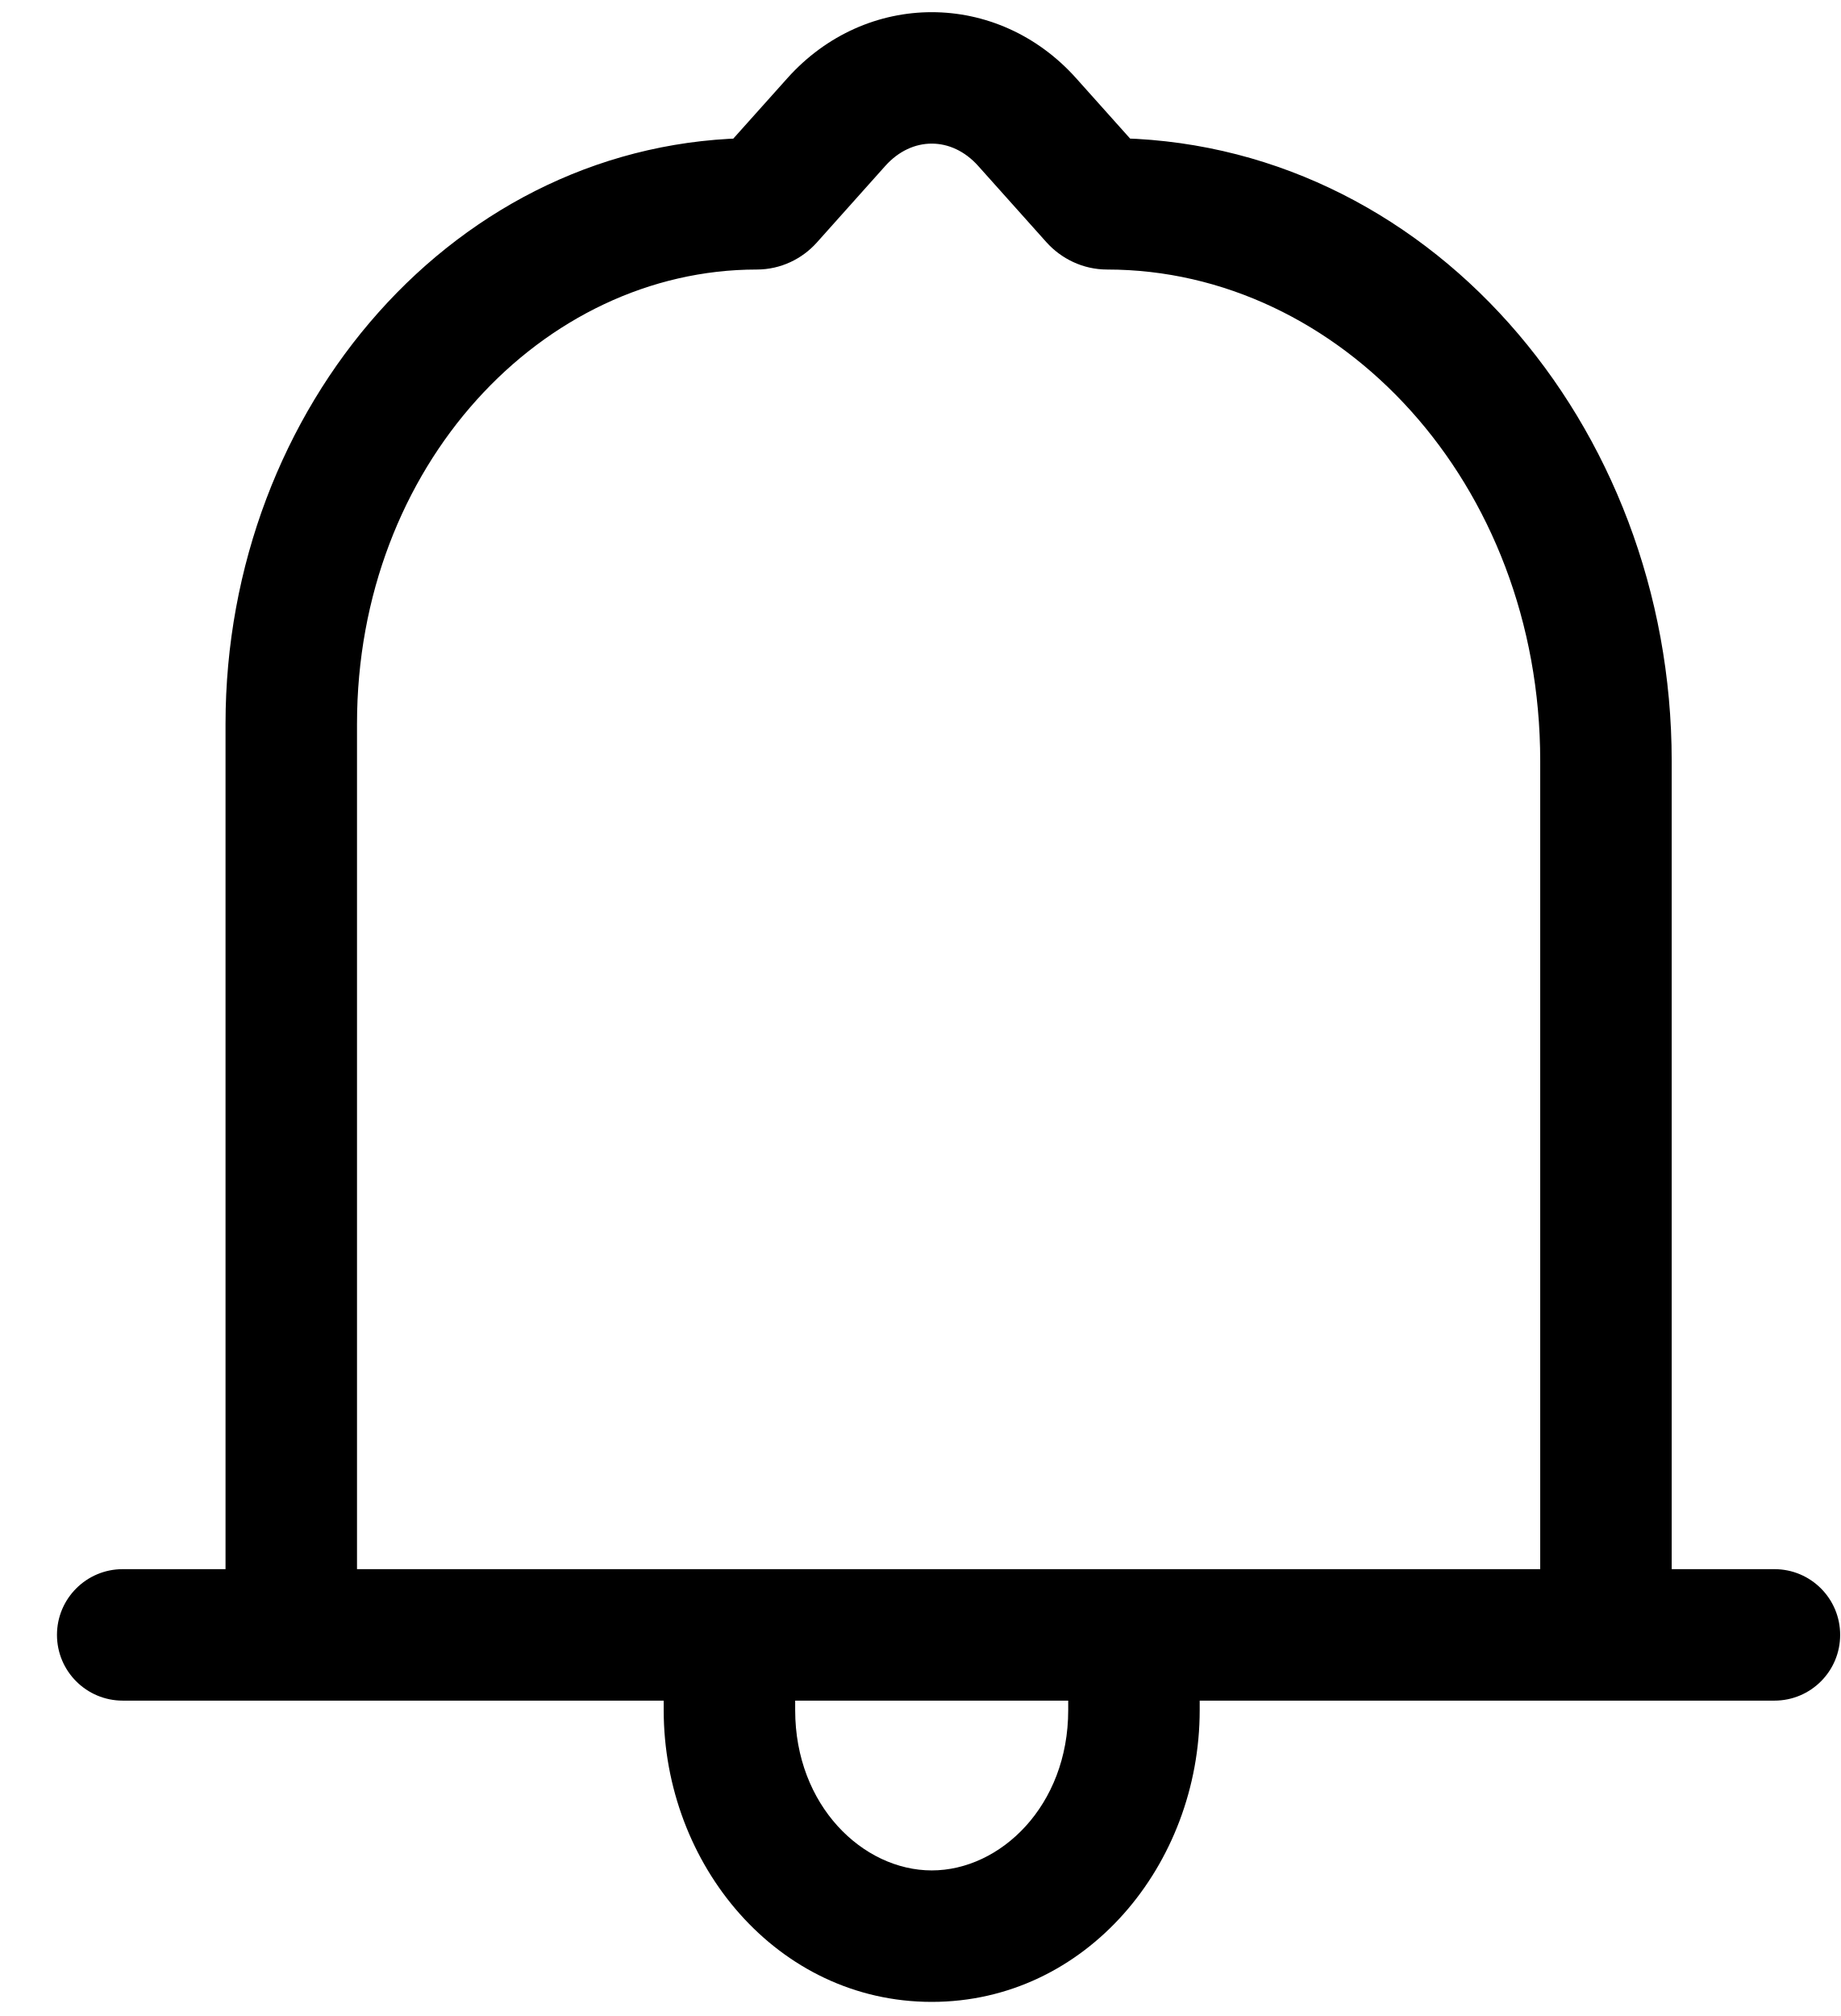
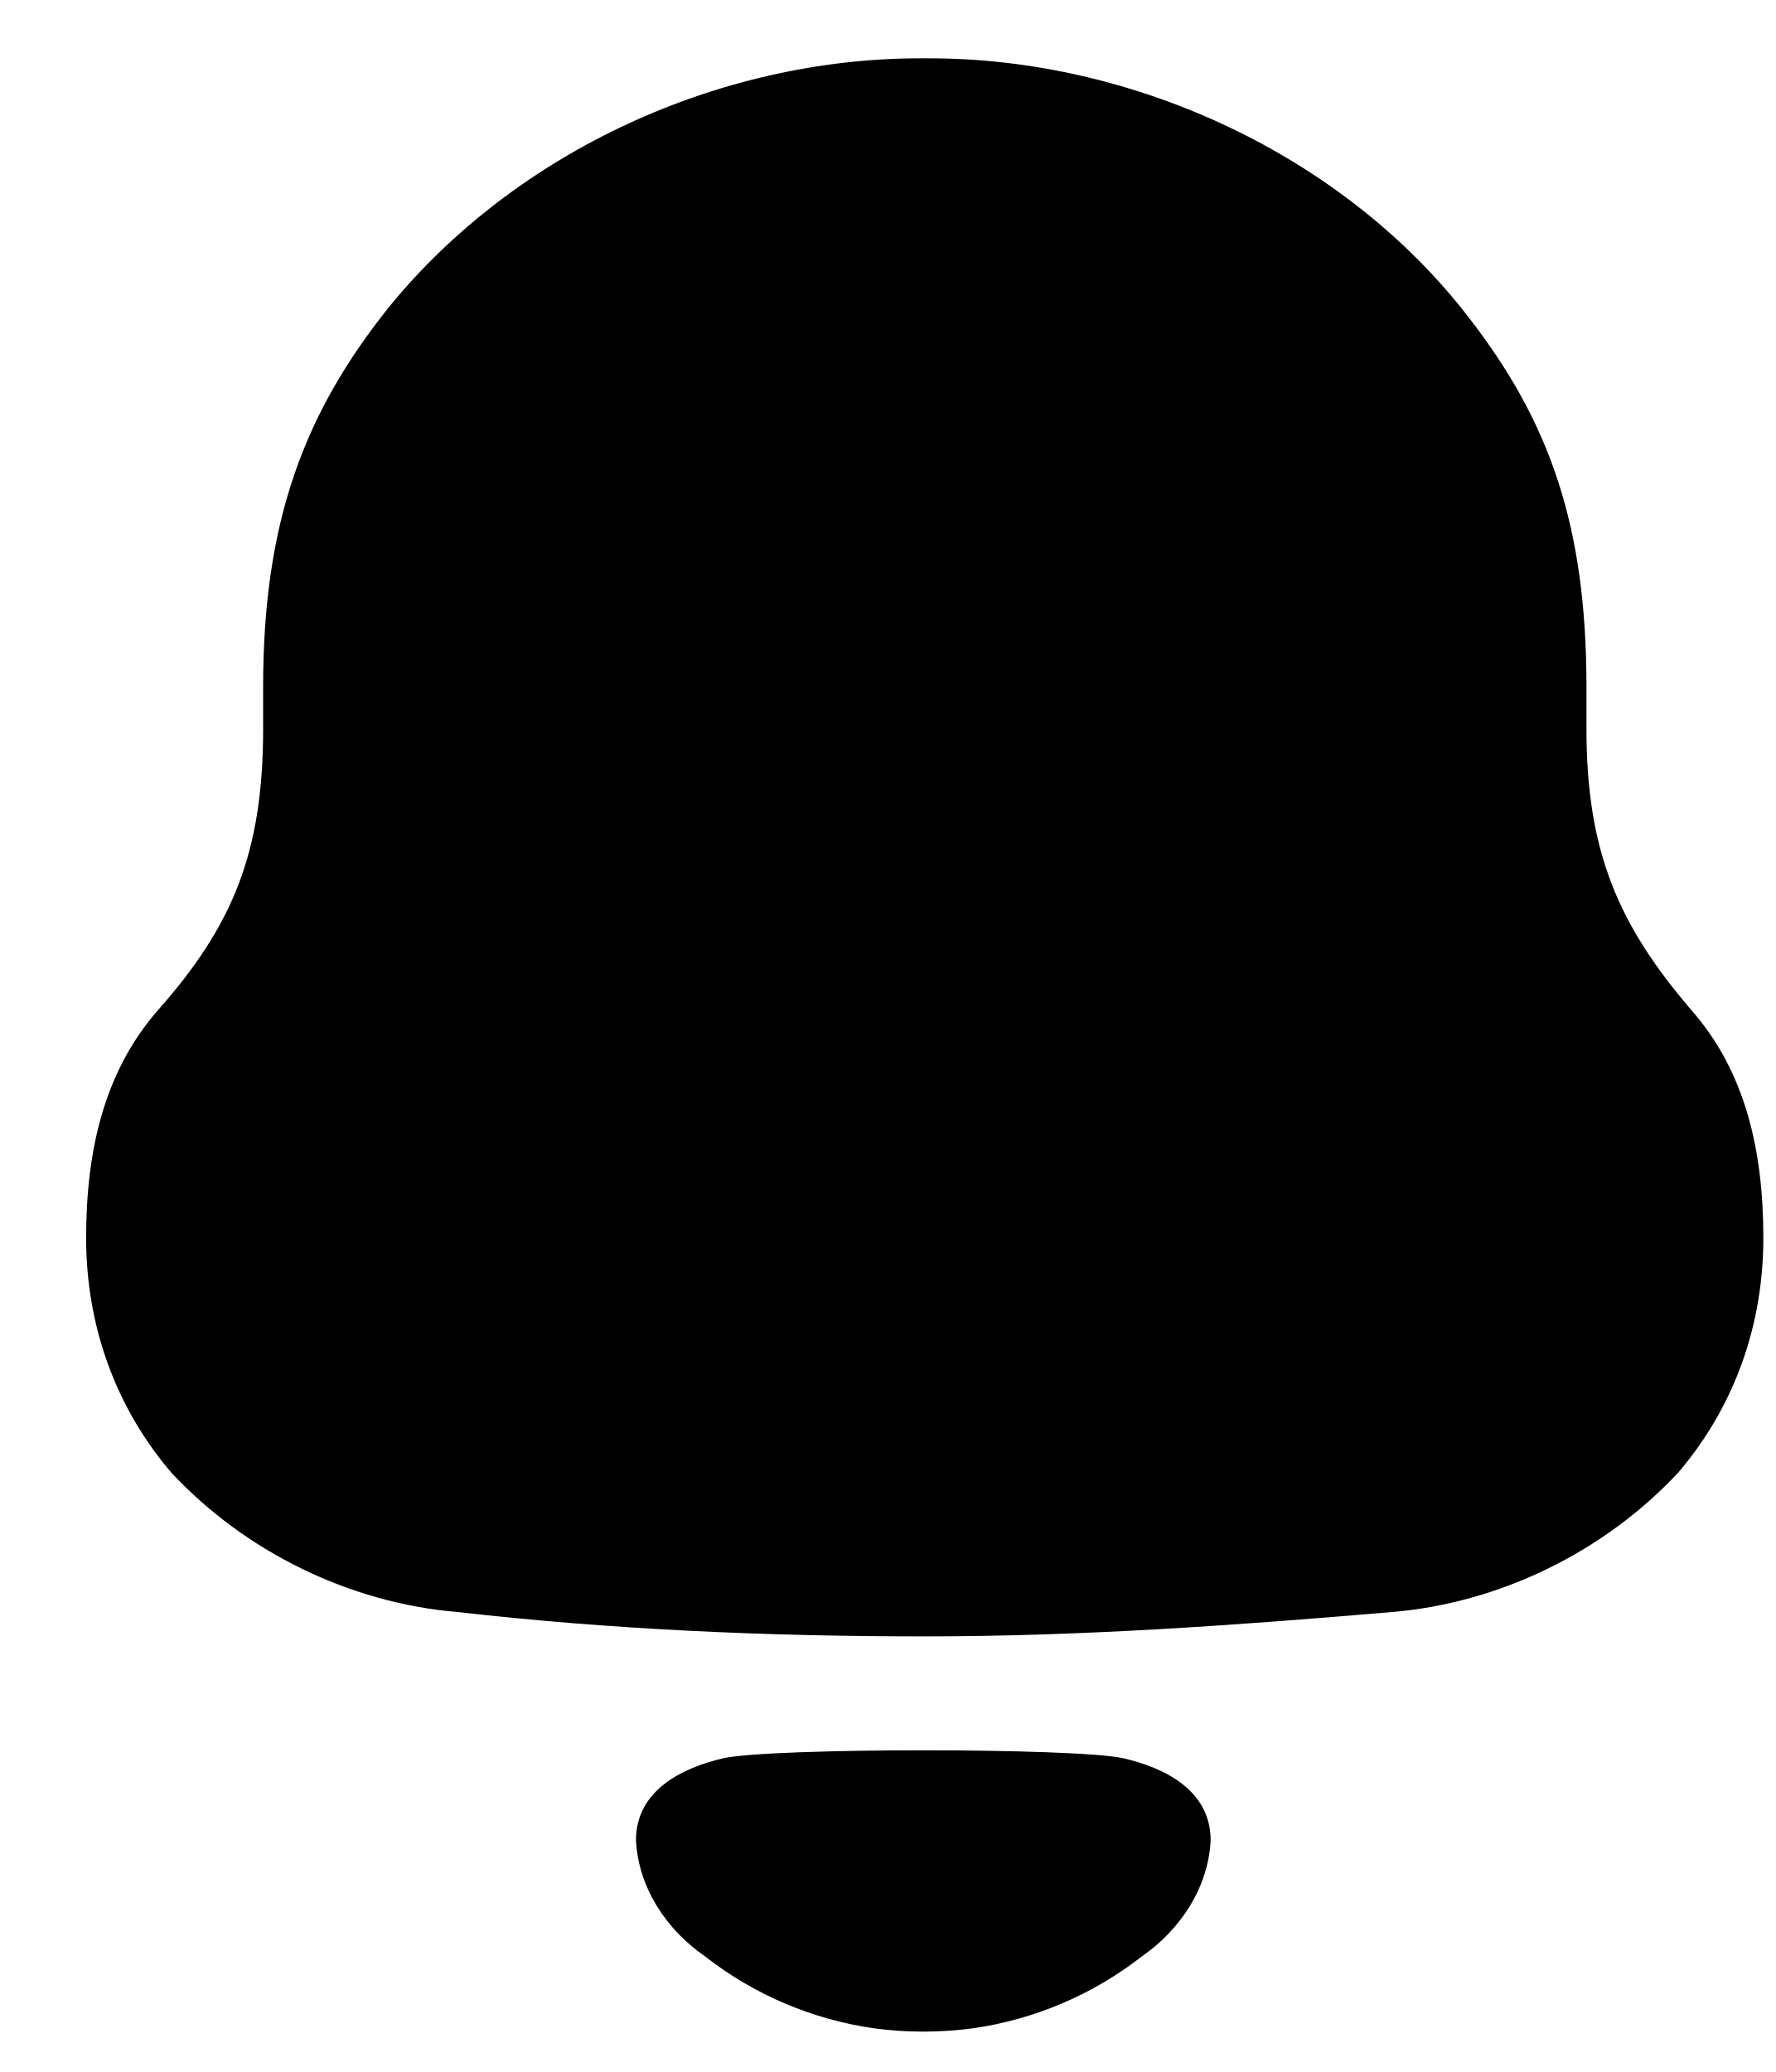
- <svg xmlns="http://www.w3.org/2000/svg" width="21" height="23" viewBox="0 0 21 23" fill="none">
-   <path d="M1.4 17.902C0.986 17.902 0.65 18.238 0.65 18.652C0.65 19.066 0.986 19.402 1.4 19.402V17.902ZM20.244 19.402C20.659 19.402 20.994 19.066 20.994 18.652C20.994 18.238 20.659 17.902 20.244 17.902V19.402ZM3.323 18.652H2.573V19.402H3.323V18.652ZM8.759 2.267L8.2 1.767L8.2 1.767L8.759 2.267ZM9.542 1.392L8.983 0.892V0.892L9.542 1.392ZM11.718 1.392L11.159 1.892V1.892L11.718 1.392ZM12.497 2.263L13.056 1.763V1.763L12.497 2.263ZM18.322 18.652V19.402H19.072V18.652H18.322ZM7.572 19.081V19.511H9.072V19.081H7.572ZM13.687 19.511V19.081H12.187V19.511H13.687ZM10.63 22.839C12.395 22.839 13.687 21.269 13.687 19.511H12.187C12.187 20.601 11.414 21.339 10.63 21.339V22.839ZM7.572 19.511C7.572 21.269 8.865 22.839 10.63 22.839V21.339C9.846 21.339 9.072 20.601 9.072 19.511H7.572ZM1.4 19.402H20.244V17.902H1.4V19.402ZM4.073 18.652V8.258H2.573V18.652H4.073ZM9.318 2.768L10.101 1.892L8.983 0.892L8.2 1.767L9.318 2.768ZM11.159 1.892L11.938 2.763L13.056 1.763L12.277 0.892L11.159 1.892ZM17.572 8.682V18.652H19.072V8.682H17.572ZM18.322 17.902H3.323V19.402H18.322V17.902ZM12.631 3.075C15.284 3.075 17.572 5.505 17.572 8.682H19.072C19.072 4.837 16.264 1.575 12.631 1.575V3.075ZM11.938 2.763C12.107 2.951 12.354 3.075 12.631 3.075V1.575C12.809 1.575 12.959 1.655 13.056 1.763L11.938 2.763ZM10.101 1.892C10.404 1.554 10.856 1.554 11.159 1.892L12.277 0.892C11.378 -0.112 9.882 -0.112 8.983 0.892L10.101 1.892ZM8.634 3.075C8.908 3.075 9.152 2.953 9.318 2.768L8.2 1.767C8.299 1.656 8.453 1.575 8.634 1.575V3.075ZM4.073 8.258C4.073 5.316 6.191 3.075 8.634 3.075V1.575C5.21 1.575 2.573 4.648 2.573 8.258H4.073Z" fill="currentColor" />
+ <svg xmlns="http://www.w3.org/2000/svg" width="18" height="21" viewBox="0 0 18 21" fill="none">
+   <path fill-rule="evenodd" clip-rule="evenodd" d="M16.08 7.387C16.08 8.643 16.412 9.383 17.142 10.236C17.696 10.865 17.873 11.672 17.873 12.547C17.873 13.421 17.586 14.251 17.01 14.925C16.257 15.732 15.194 16.248 14.11 16.338C12.539 16.472 10.966 16.585 9.373 16.585C7.779 16.585 6.208 16.517 4.637 16.338C3.551 16.248 2.489 15.732 1.736 14.925C1.161 14.251 0.873 13.421 0.873 12.547C0.873 11.672 1.051 10.865 1.603 10.236C2.357 9.383 2.667 8.643 2.667 7.387V6.961C2.667 5.279 3.086 4.179 3.95 3.103C5.234 1.533 7.292 0.591 9.329 0.591H9.418C11.498 0.591 13.623 1.578 14.885 3.215C15.704 4.27 16.08 5.323 16.08 6.961V7.387ZM6.446 18.652C6.446 18.148 6.909 17.917 7.336 17.819C7.836 17.713 10.882 17.713 11.382 17.819C11.809 17.917 12.271 18.148 12.271 18.652C12.247 19.131 11.965 19.556 11.577 19.826C11.073 20.219 10.482 20.468 9.863 20.557C9.521 20.602 9.186 20.602 8.856 20.557C8.236 20.468 7.645 20.219 7.142 19.825C6.753 19.556 6.471 19.131 6.446 18.652Z" fill="currentColor" />
</svg>
